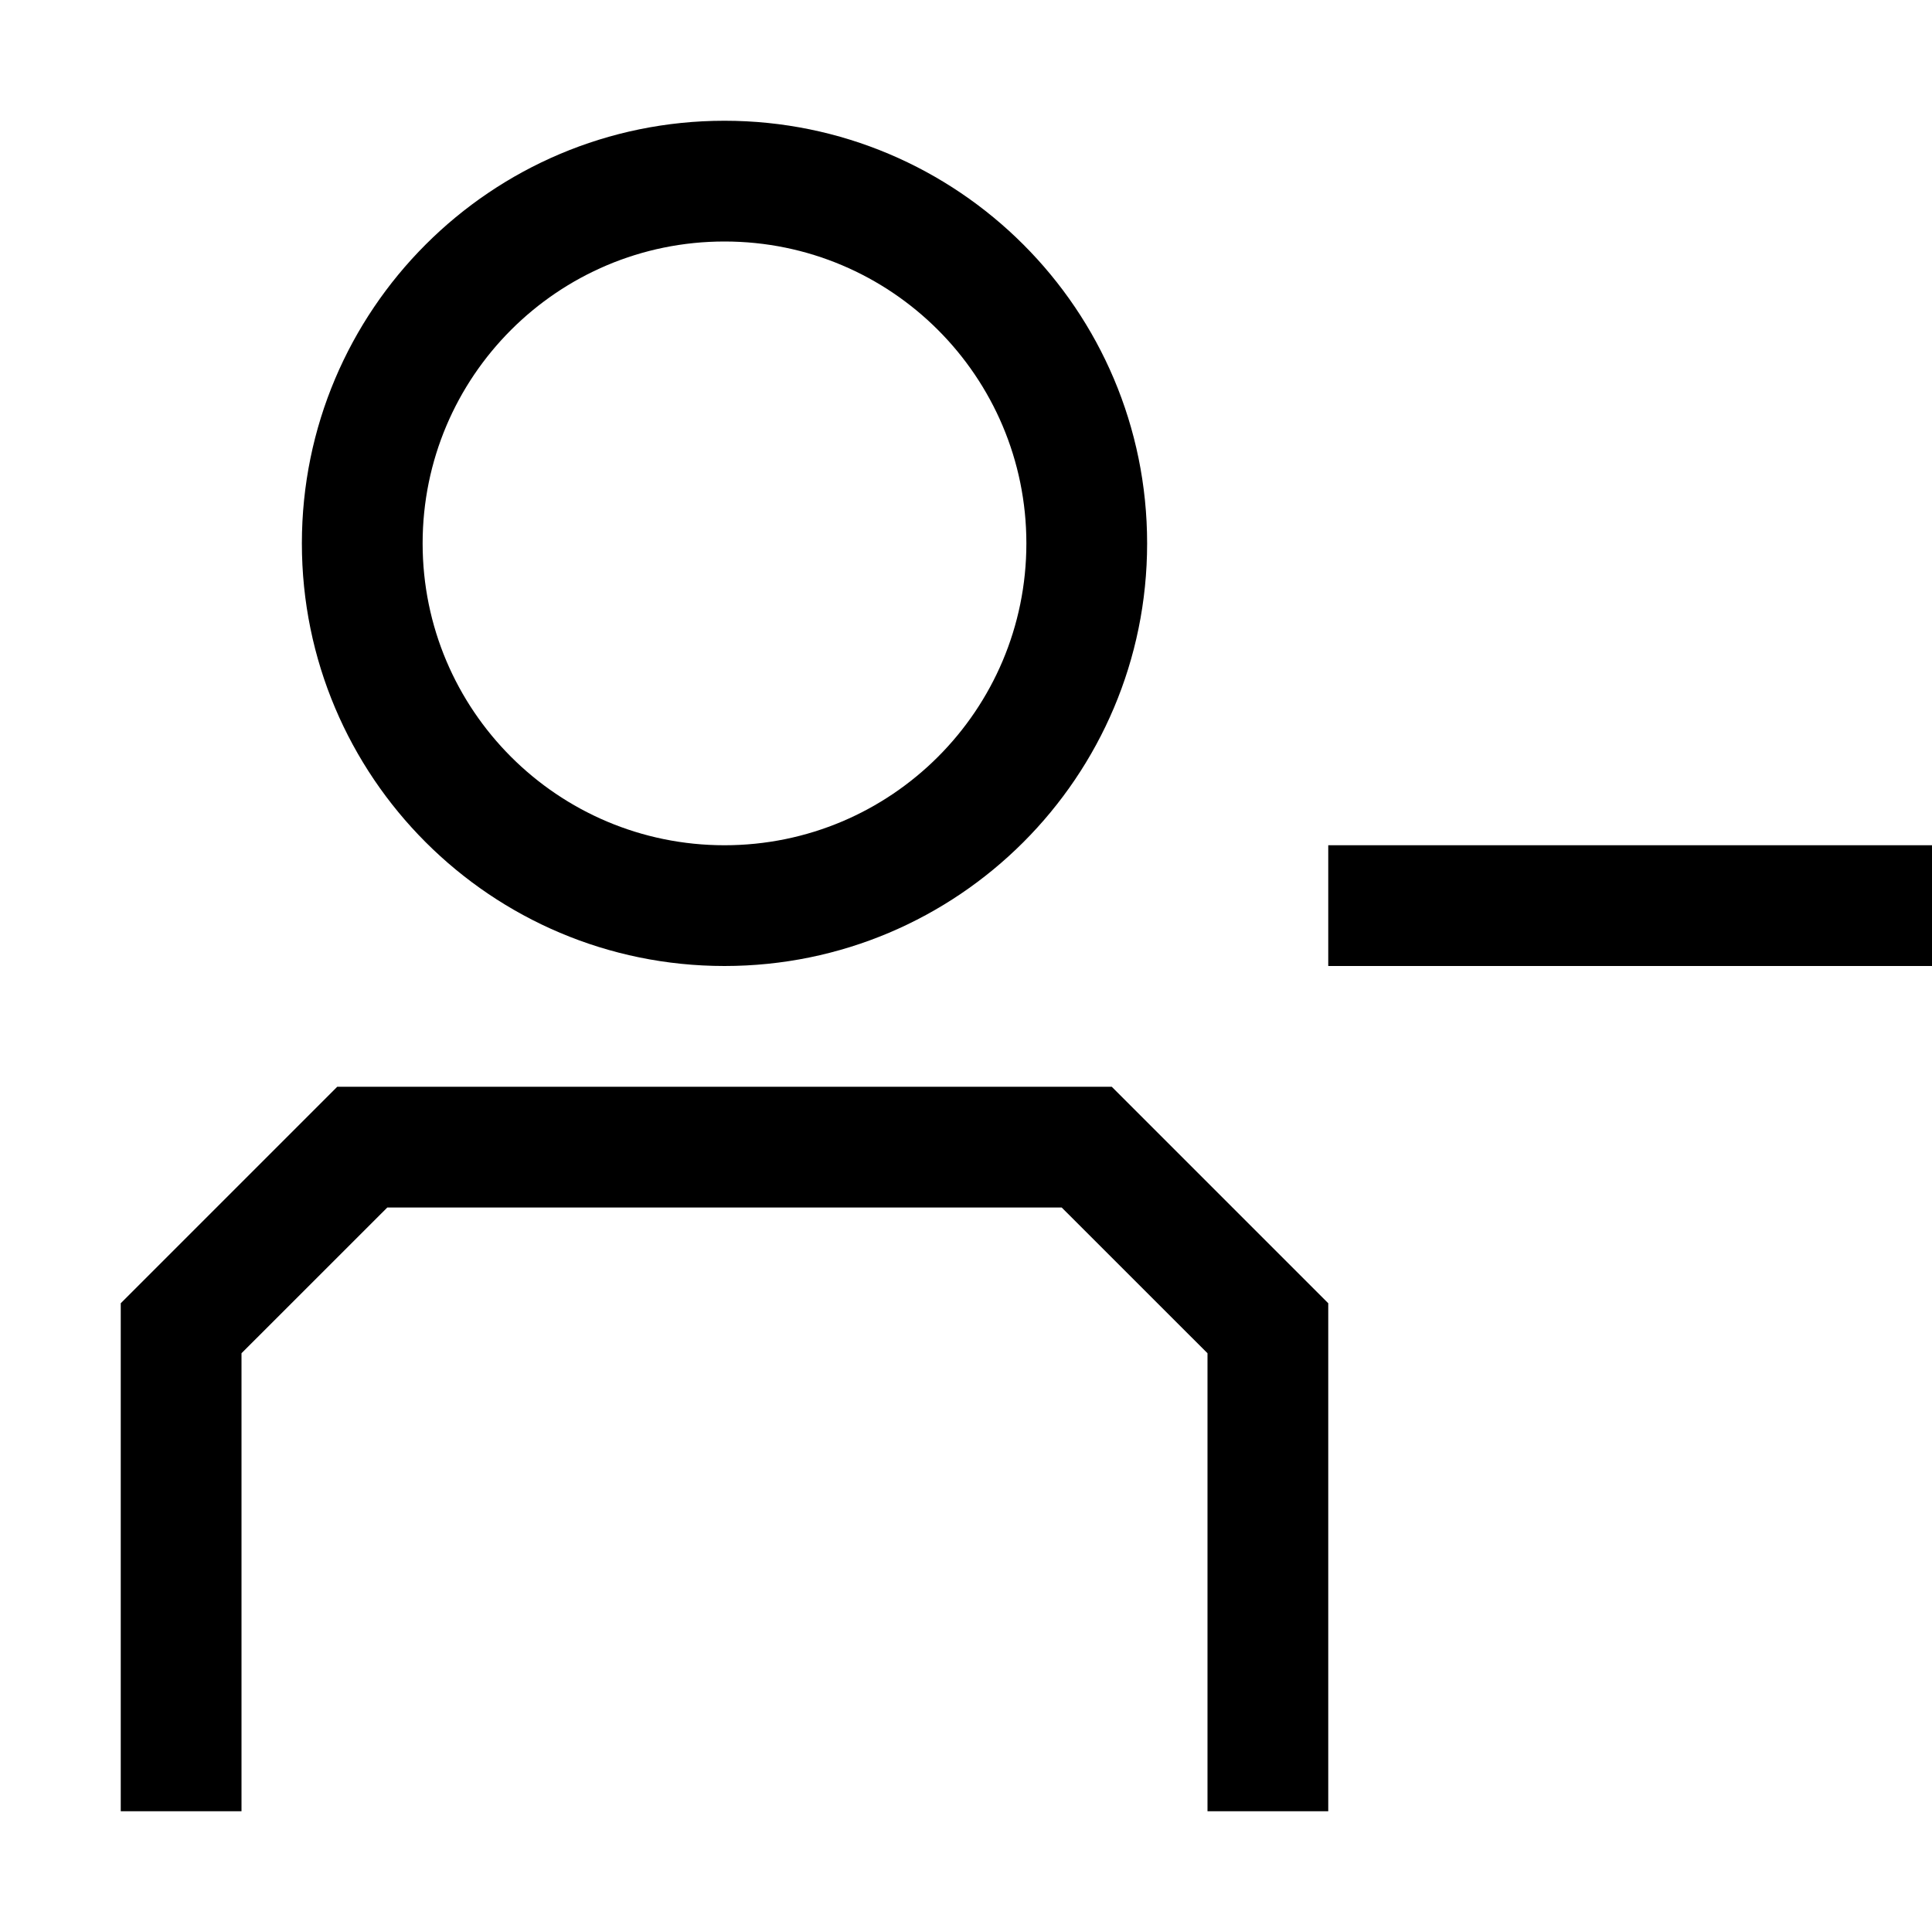
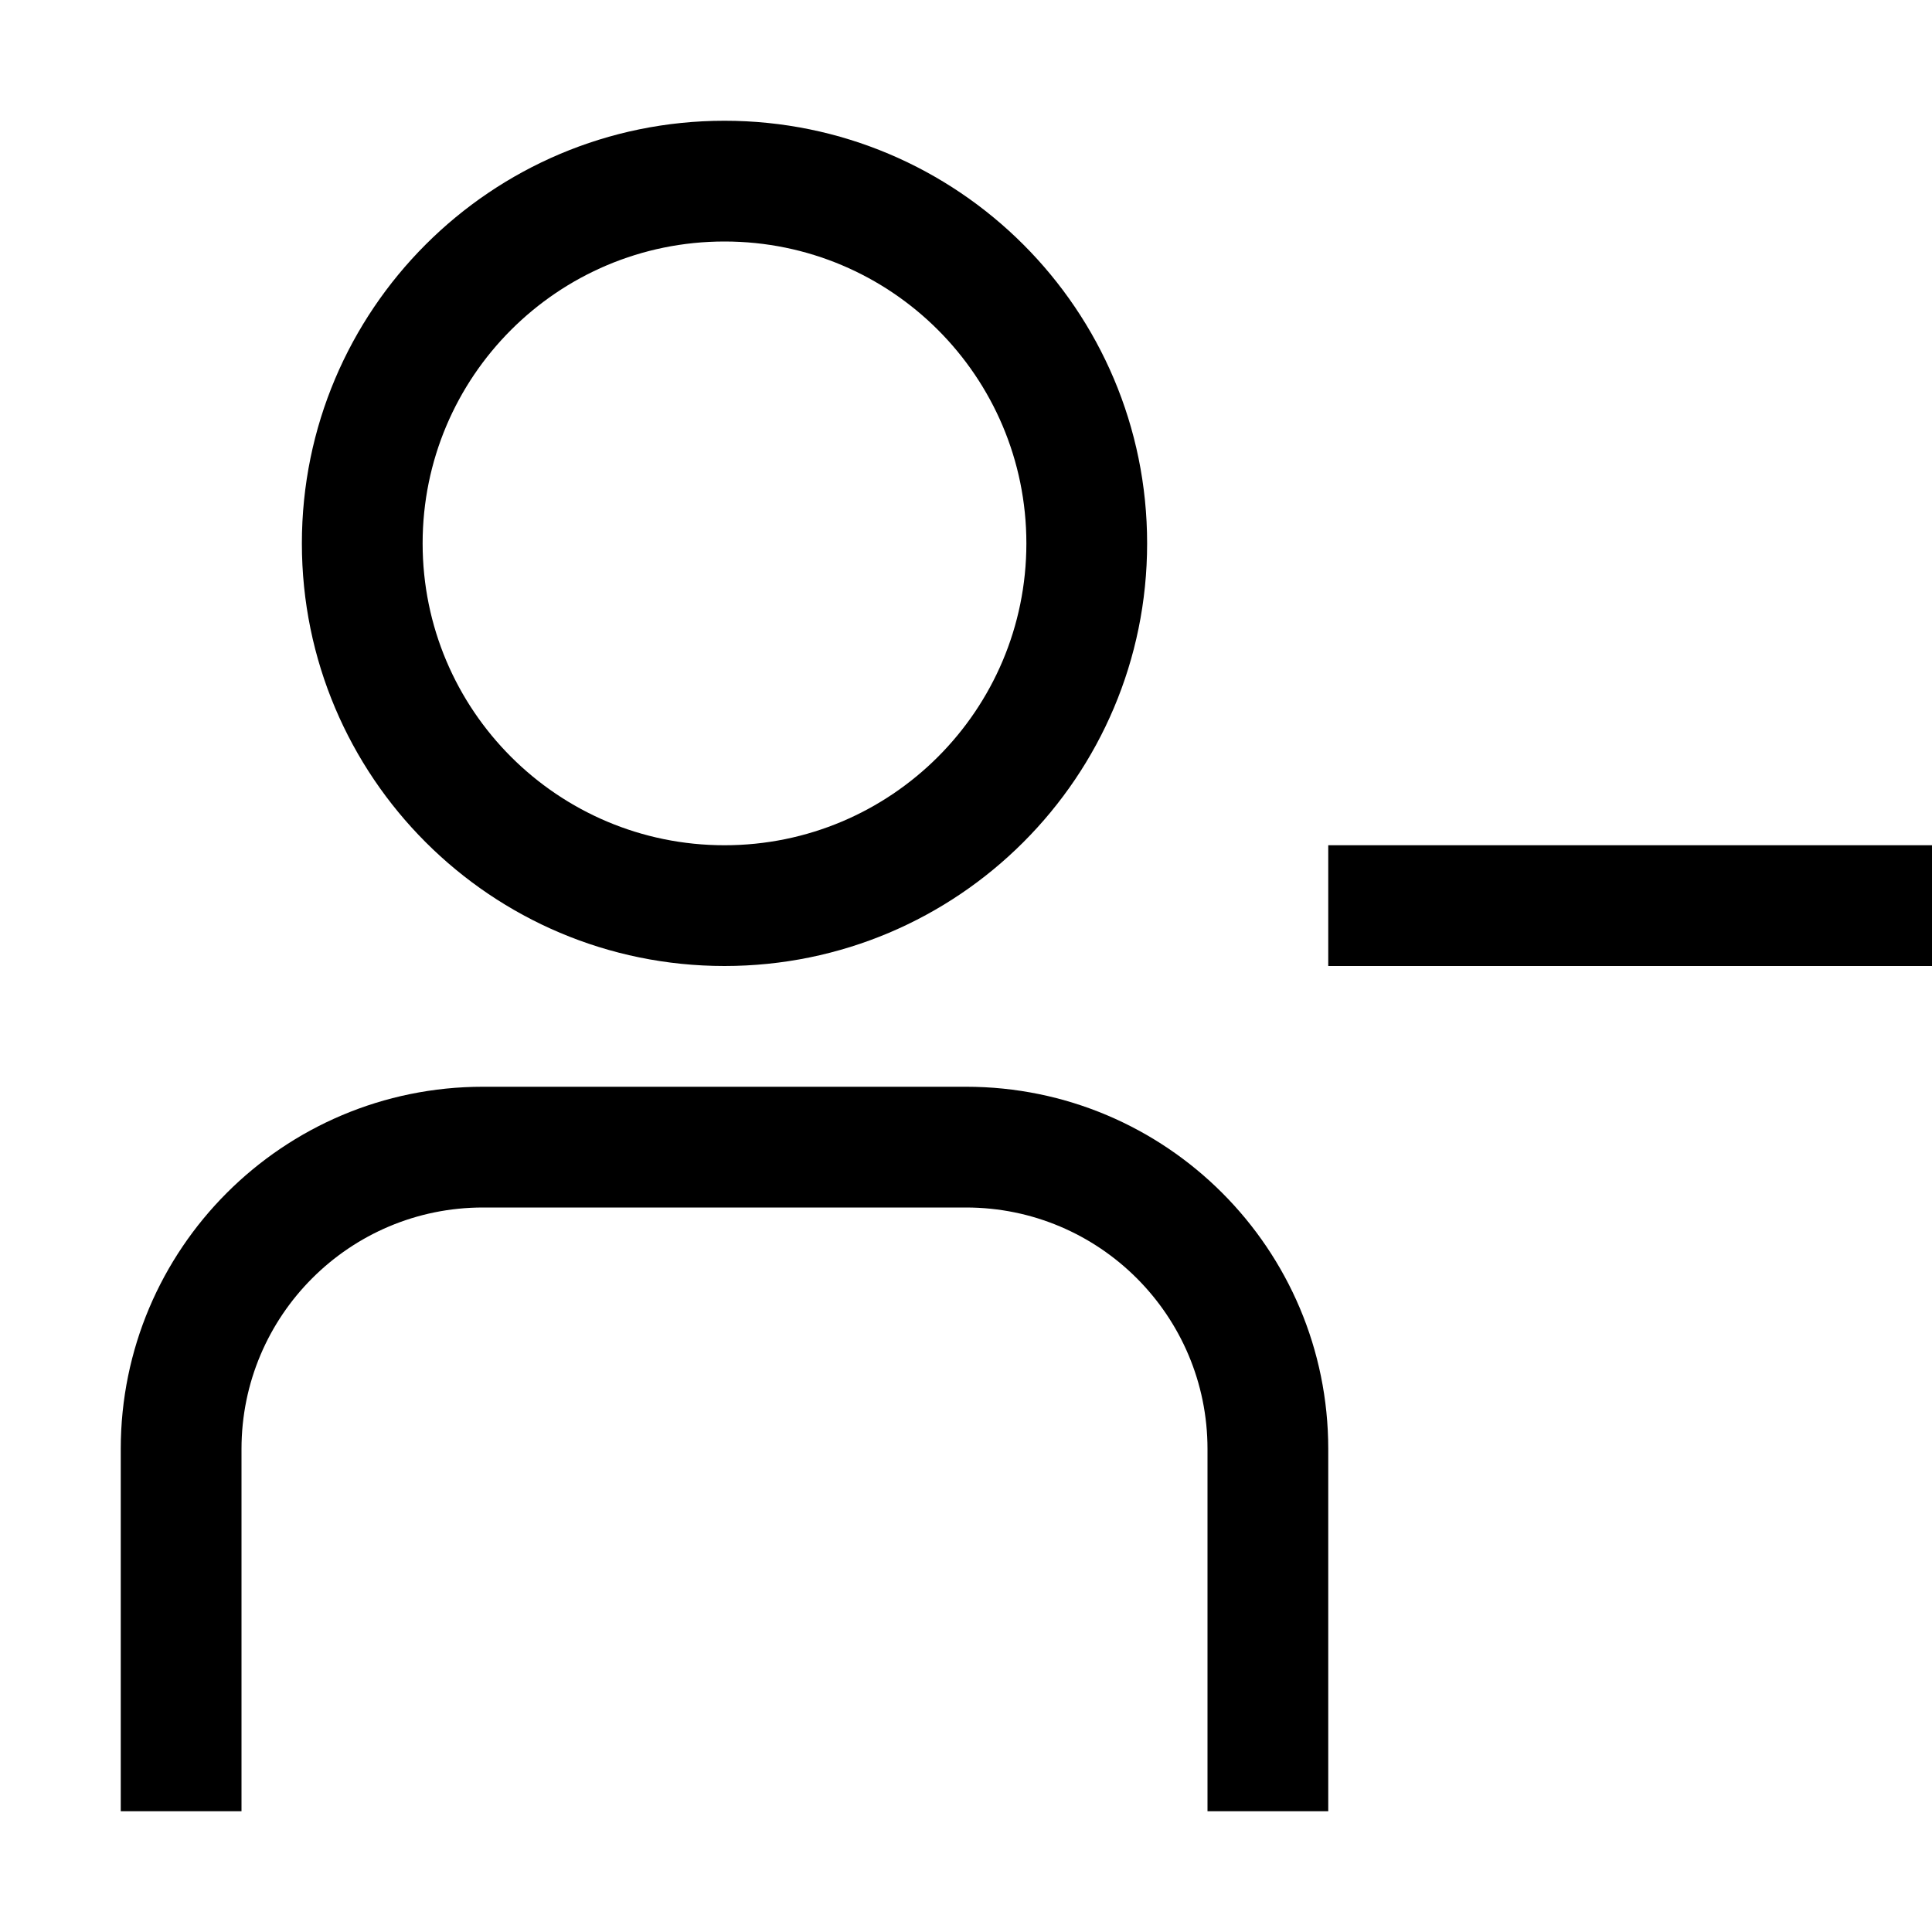
<svg xmlns="http://www.w3.org/2000/svg" viewBox="0 0 32 32">
  <g clip-path="url(#clip0)">
-     <path fill-rule="evenodd" d="M12 4a5 5 0 100 10 5 5 0 000-10zM5 9a7 7 0 1114 0A7 7 0 015 9zm.586 9h12.828l.293.293 3 3 .293.293V30h-2v-7.586L17.585 20H6.415L4 22.414V30H2v-8.414l.293-.293 3-3L5.586 18zM22 16h10v-2H22v2z" />
+     <path fill-rule="evenodd" d="M12 4a5 5 0 100 10 5 5 0 000-10zM5 9a7 7 0 1114 0A7 7 0 015 9zM2 24a6 6 0 016-6h8a6 6 0 016 6v6h-2v-6a4 4 0 00-4-4H8a4 4 0 00-4 4v6H2v-6zm20-8h10v-2H22v2z" />
  </g>
  <defs>
    <clipPath id="clip0">
      <path d="M0 0h32v32H0V0z" />
    </clipPath>
  </defs>
</svg>
